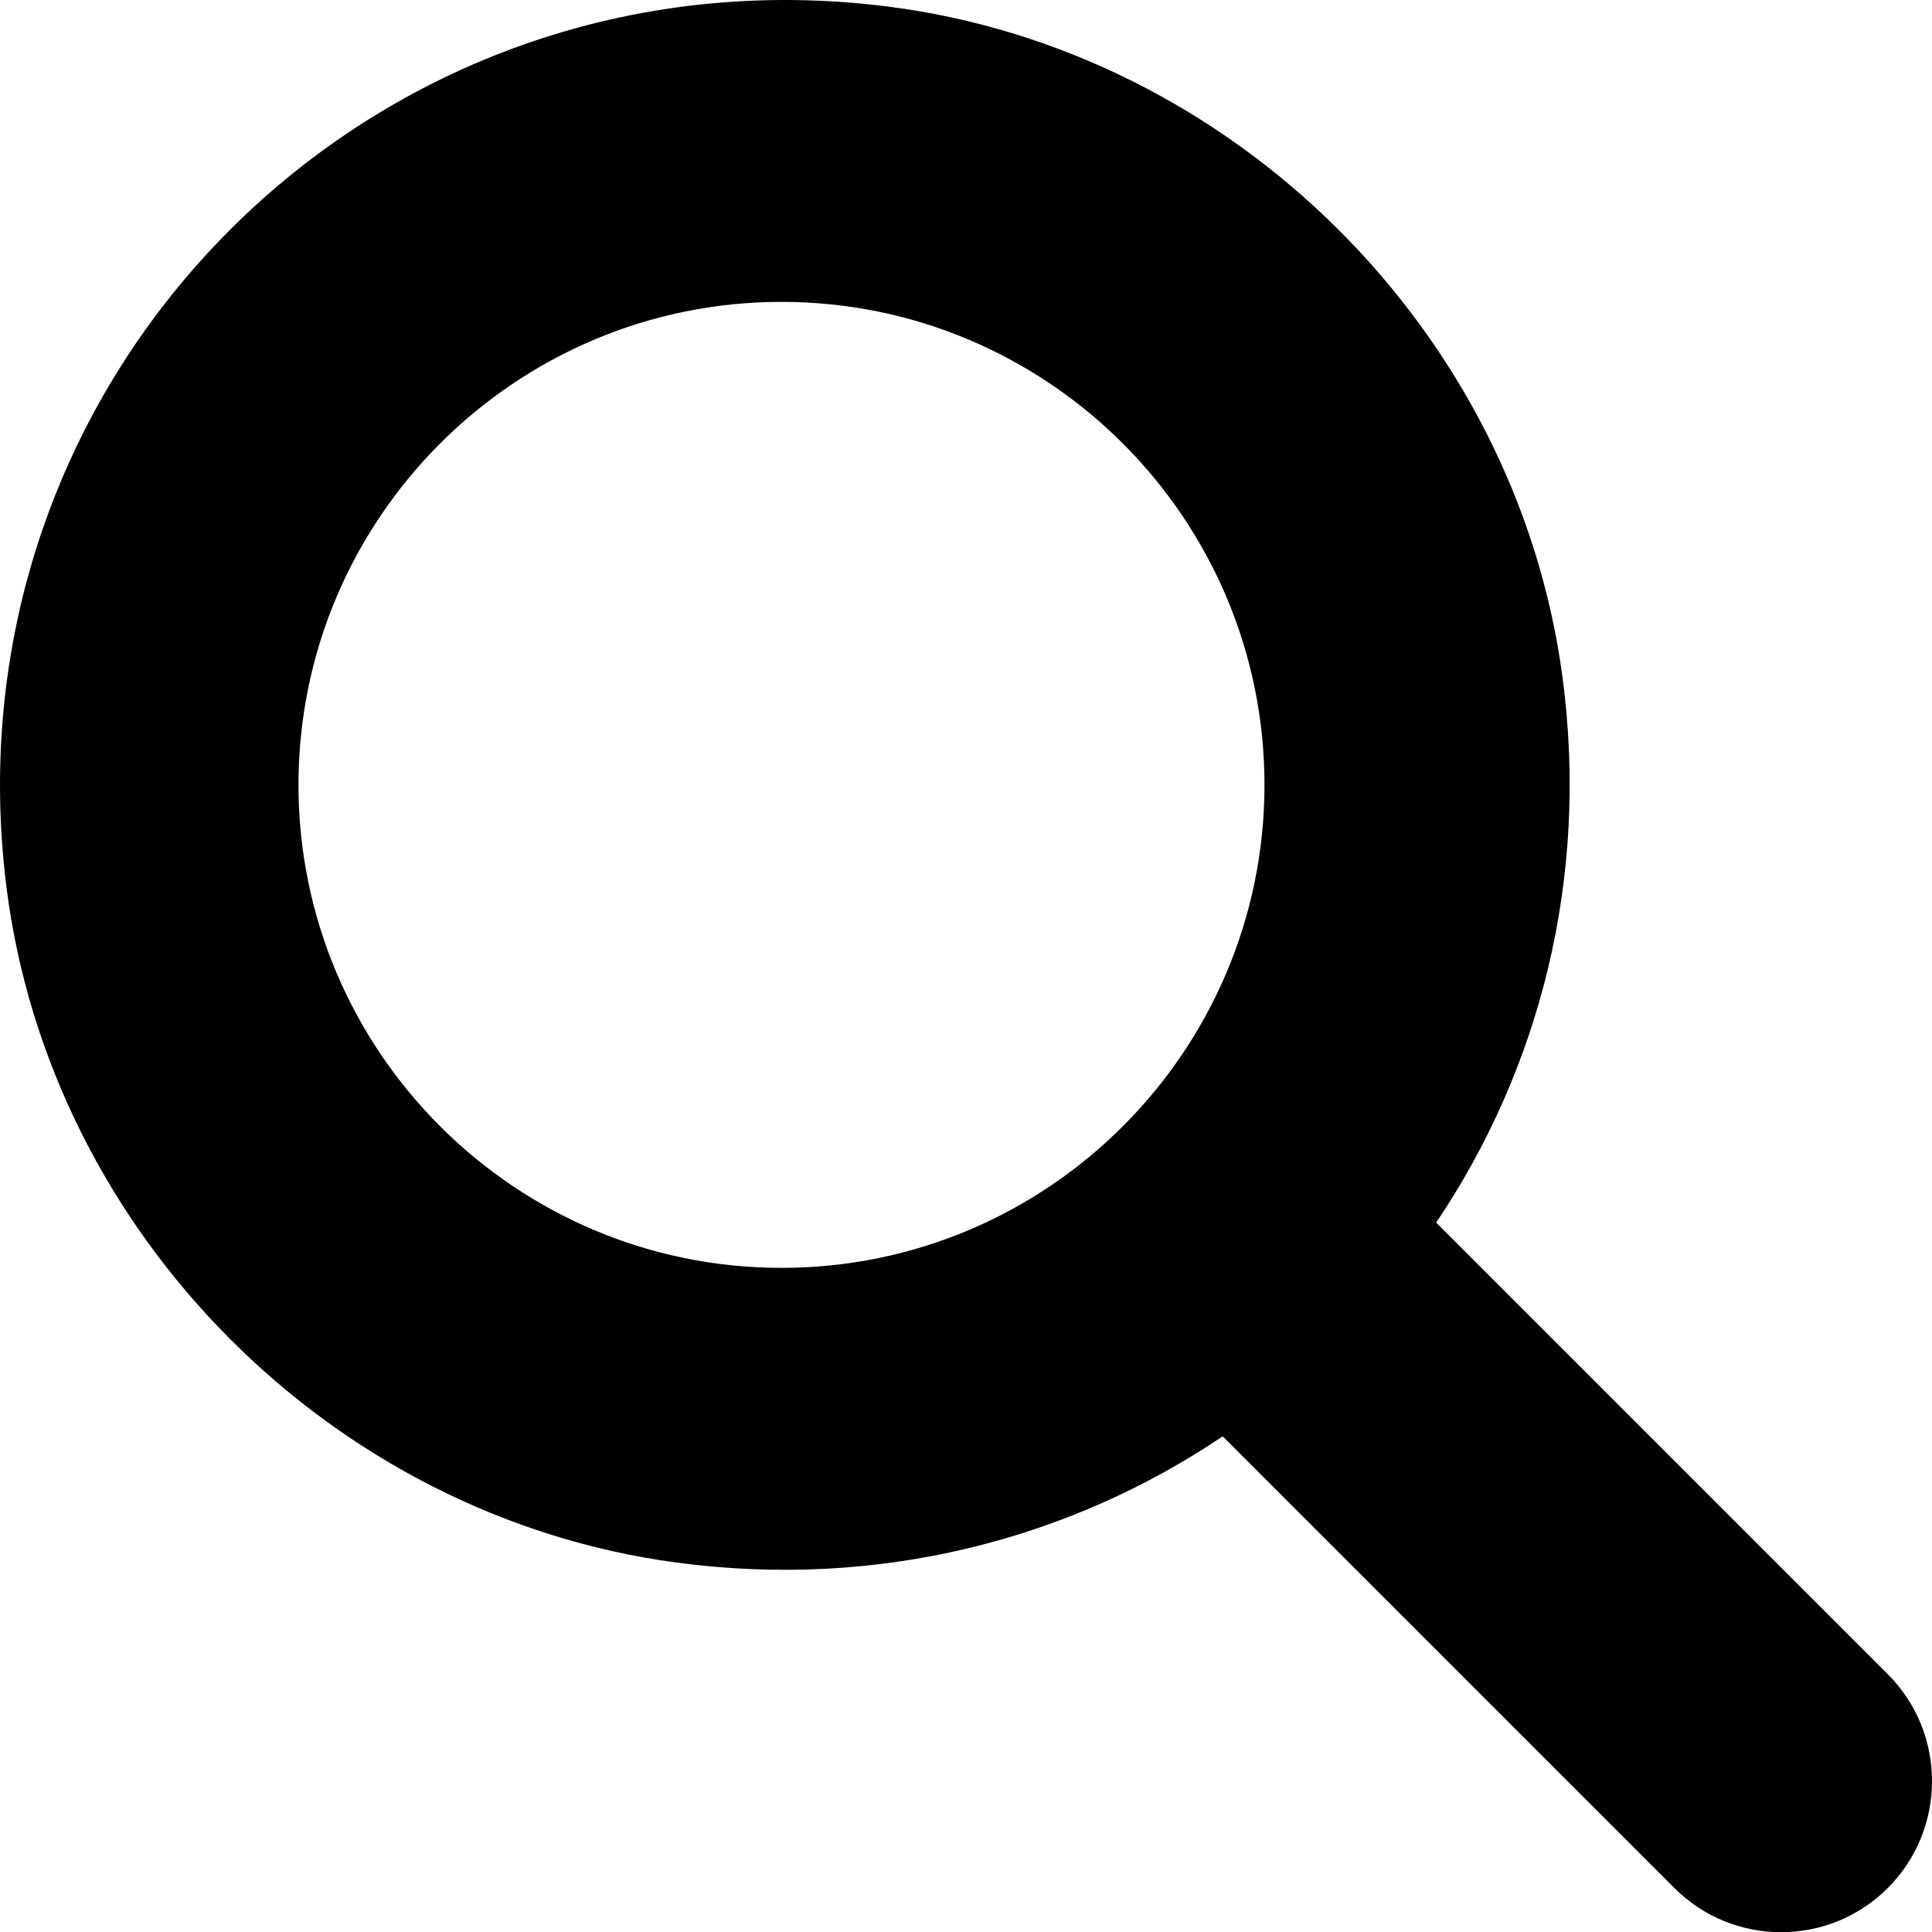
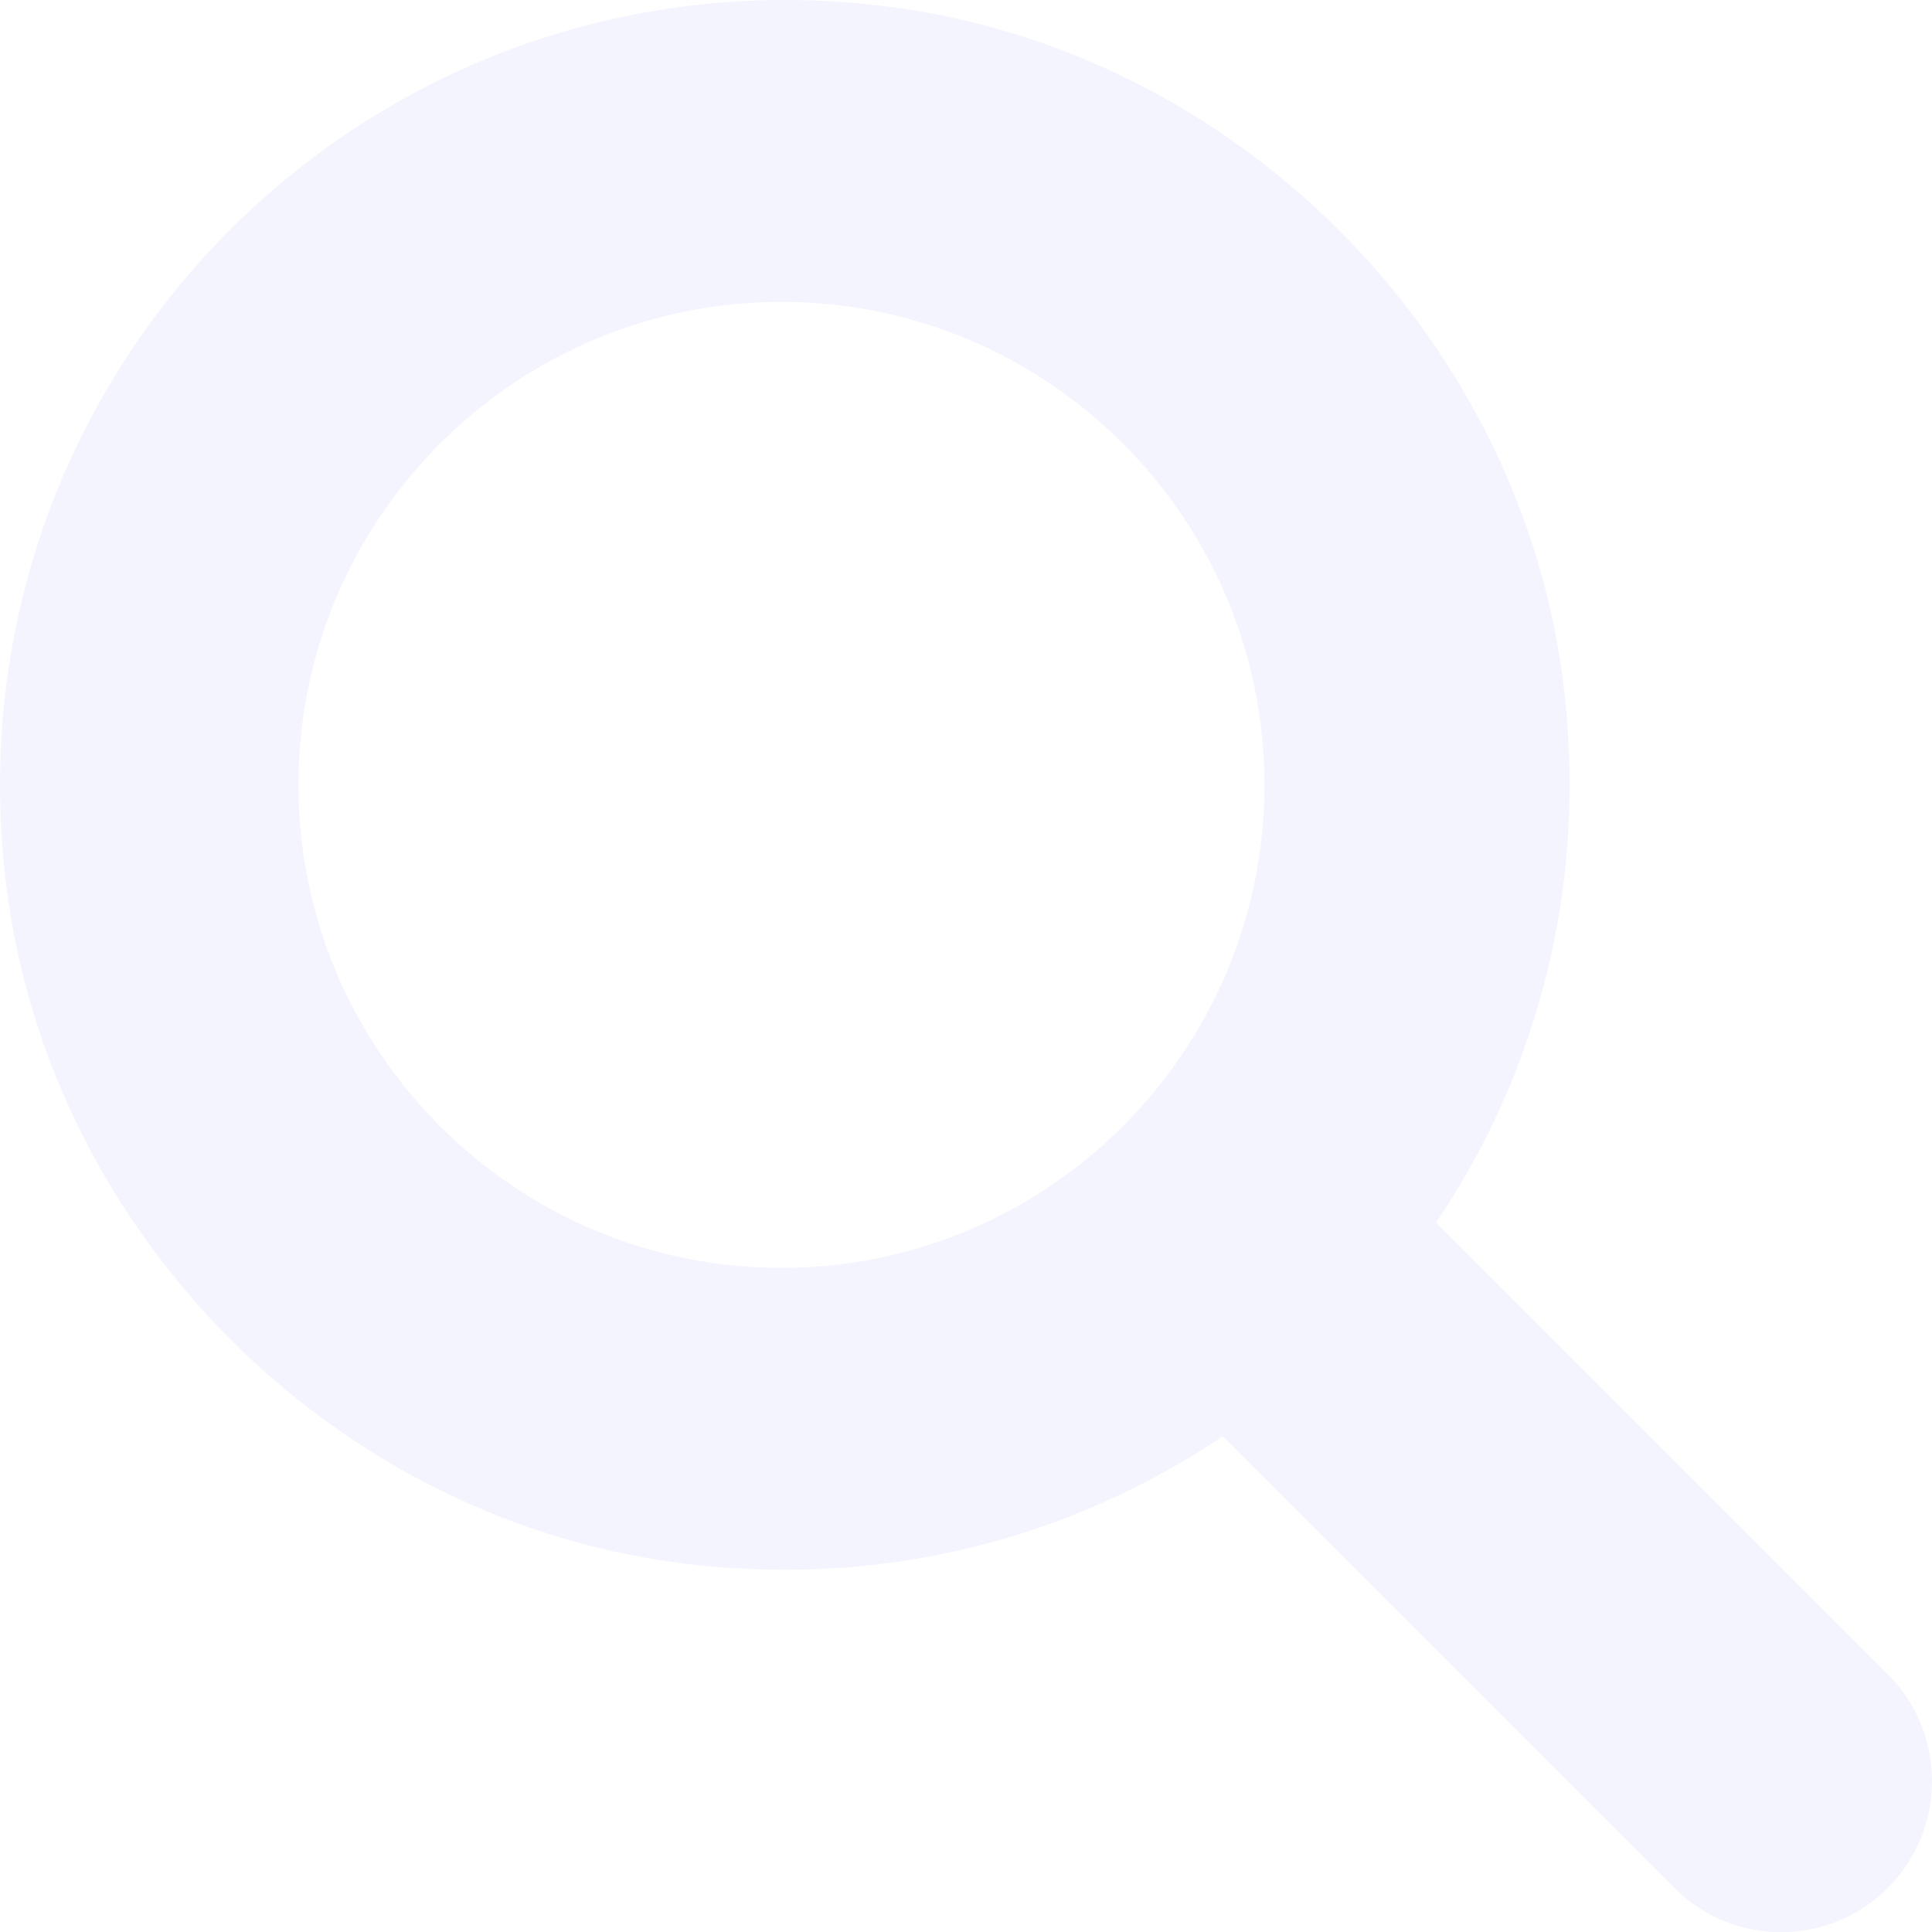
<svg xmlns="http://www.w3.org/2000/svg" viewBox="0 0 512 512">
-   <path d="M500.3 443.7l-119.7-119.7c27.22-40.41 40.65-90.9 33.46-144.7C401.8 87.79 326.8 13.32 235.2 1.723C99.01-15.51-15.51 99.01 1.724 235.2c11.6 91.64 86.08 166.7 177.6 178.9c53.8 7.189 104.3-6.236 144.7-33.46l119.7 119.7c15.62 15.62 40.95 15.62 56.57 0C515.9 484.7 515.9 459.3 500.3 443.7zM79.1 208c0-70.58 57.42-128 128-128s128 57.42 128 128c0 70.58-57.42 128-128 128S79.1 278.6 79.1 208z" />
+   <path fill="#F4F4FF" d="M500.3 443.7l-119.7-119.7c27.22-40.41 40.65-90.9 33.46-144.7C401.8 87.79 326.8 13.32 235.2 1.723C99.01-15.51-15.51 99.01 1.724 235.2c11.6 91.64 86.08 166.7 177.6 178.9c53.8 7.189 104.3-6.236 144.7-33.46l119.7 119.7c15.62 15.62 40.95 15.62 56.57 0C515.9 484.7 515.9 459.3 500.3 443.7zM79.1 208c0-70.58 57.42-128 128-128s128 57.42 128 128c0 70.58-57.42 128-128 128S79.1 278.6 79.1 208z" />
</svg>
